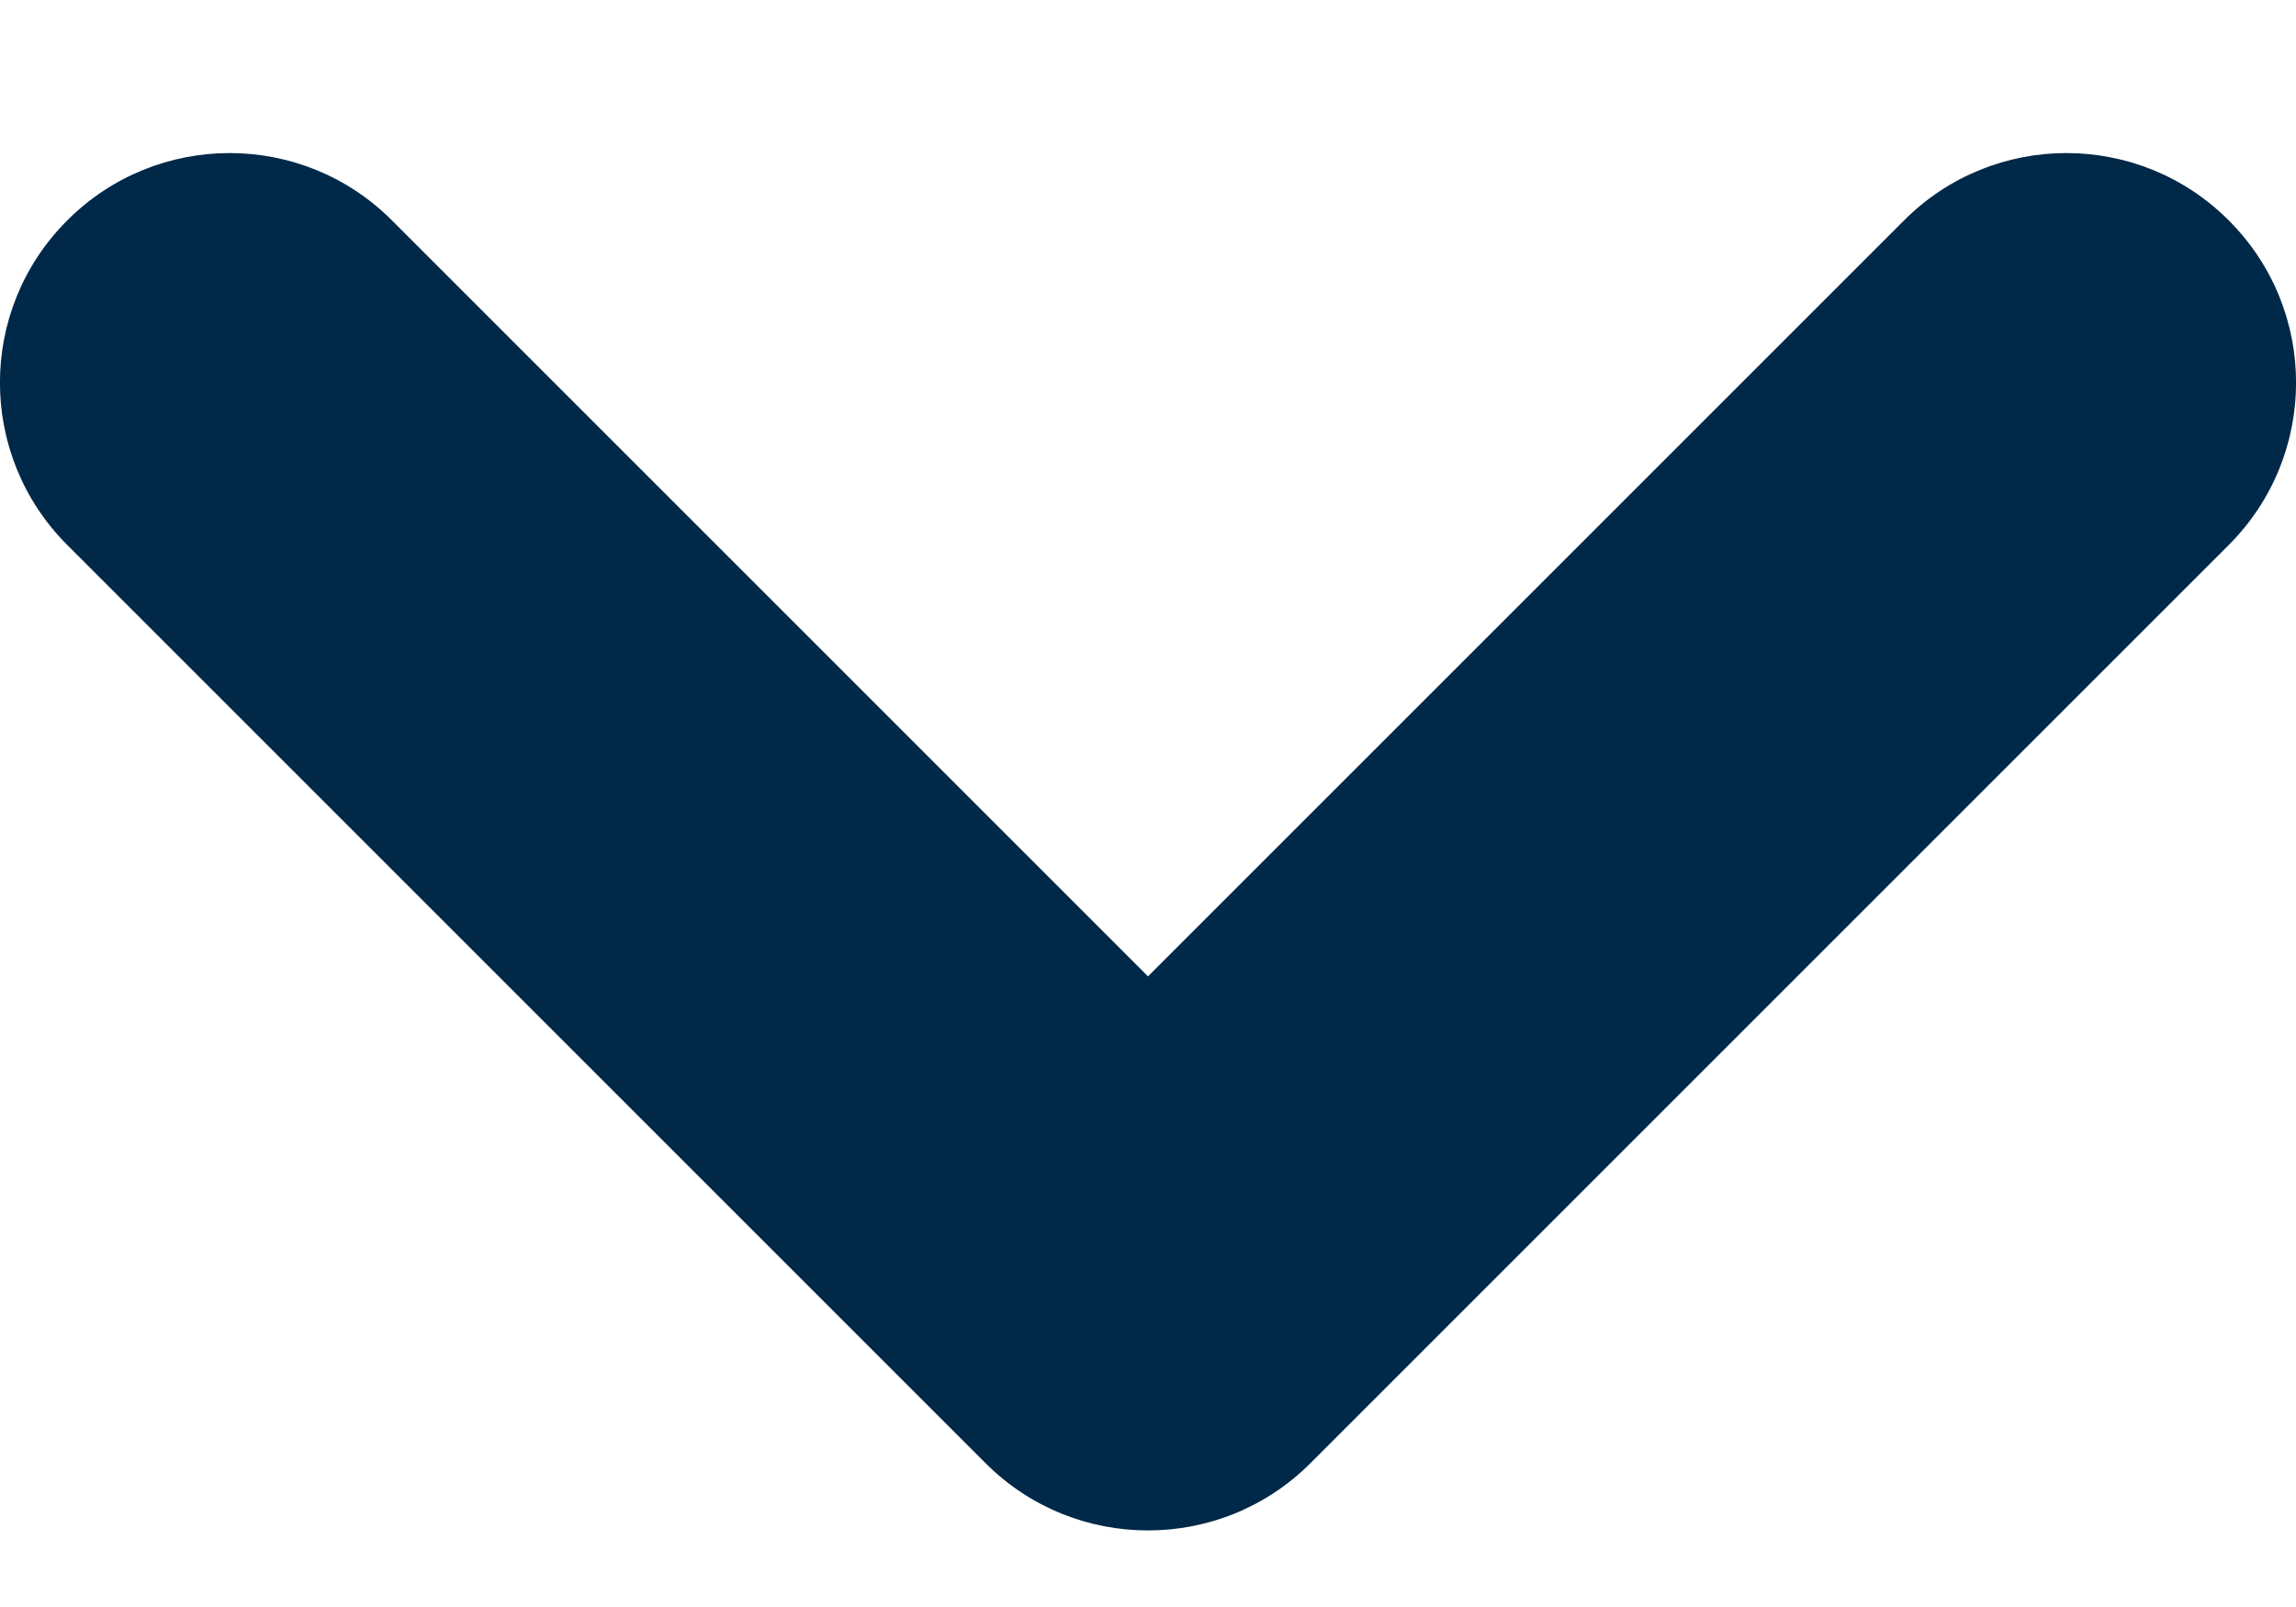
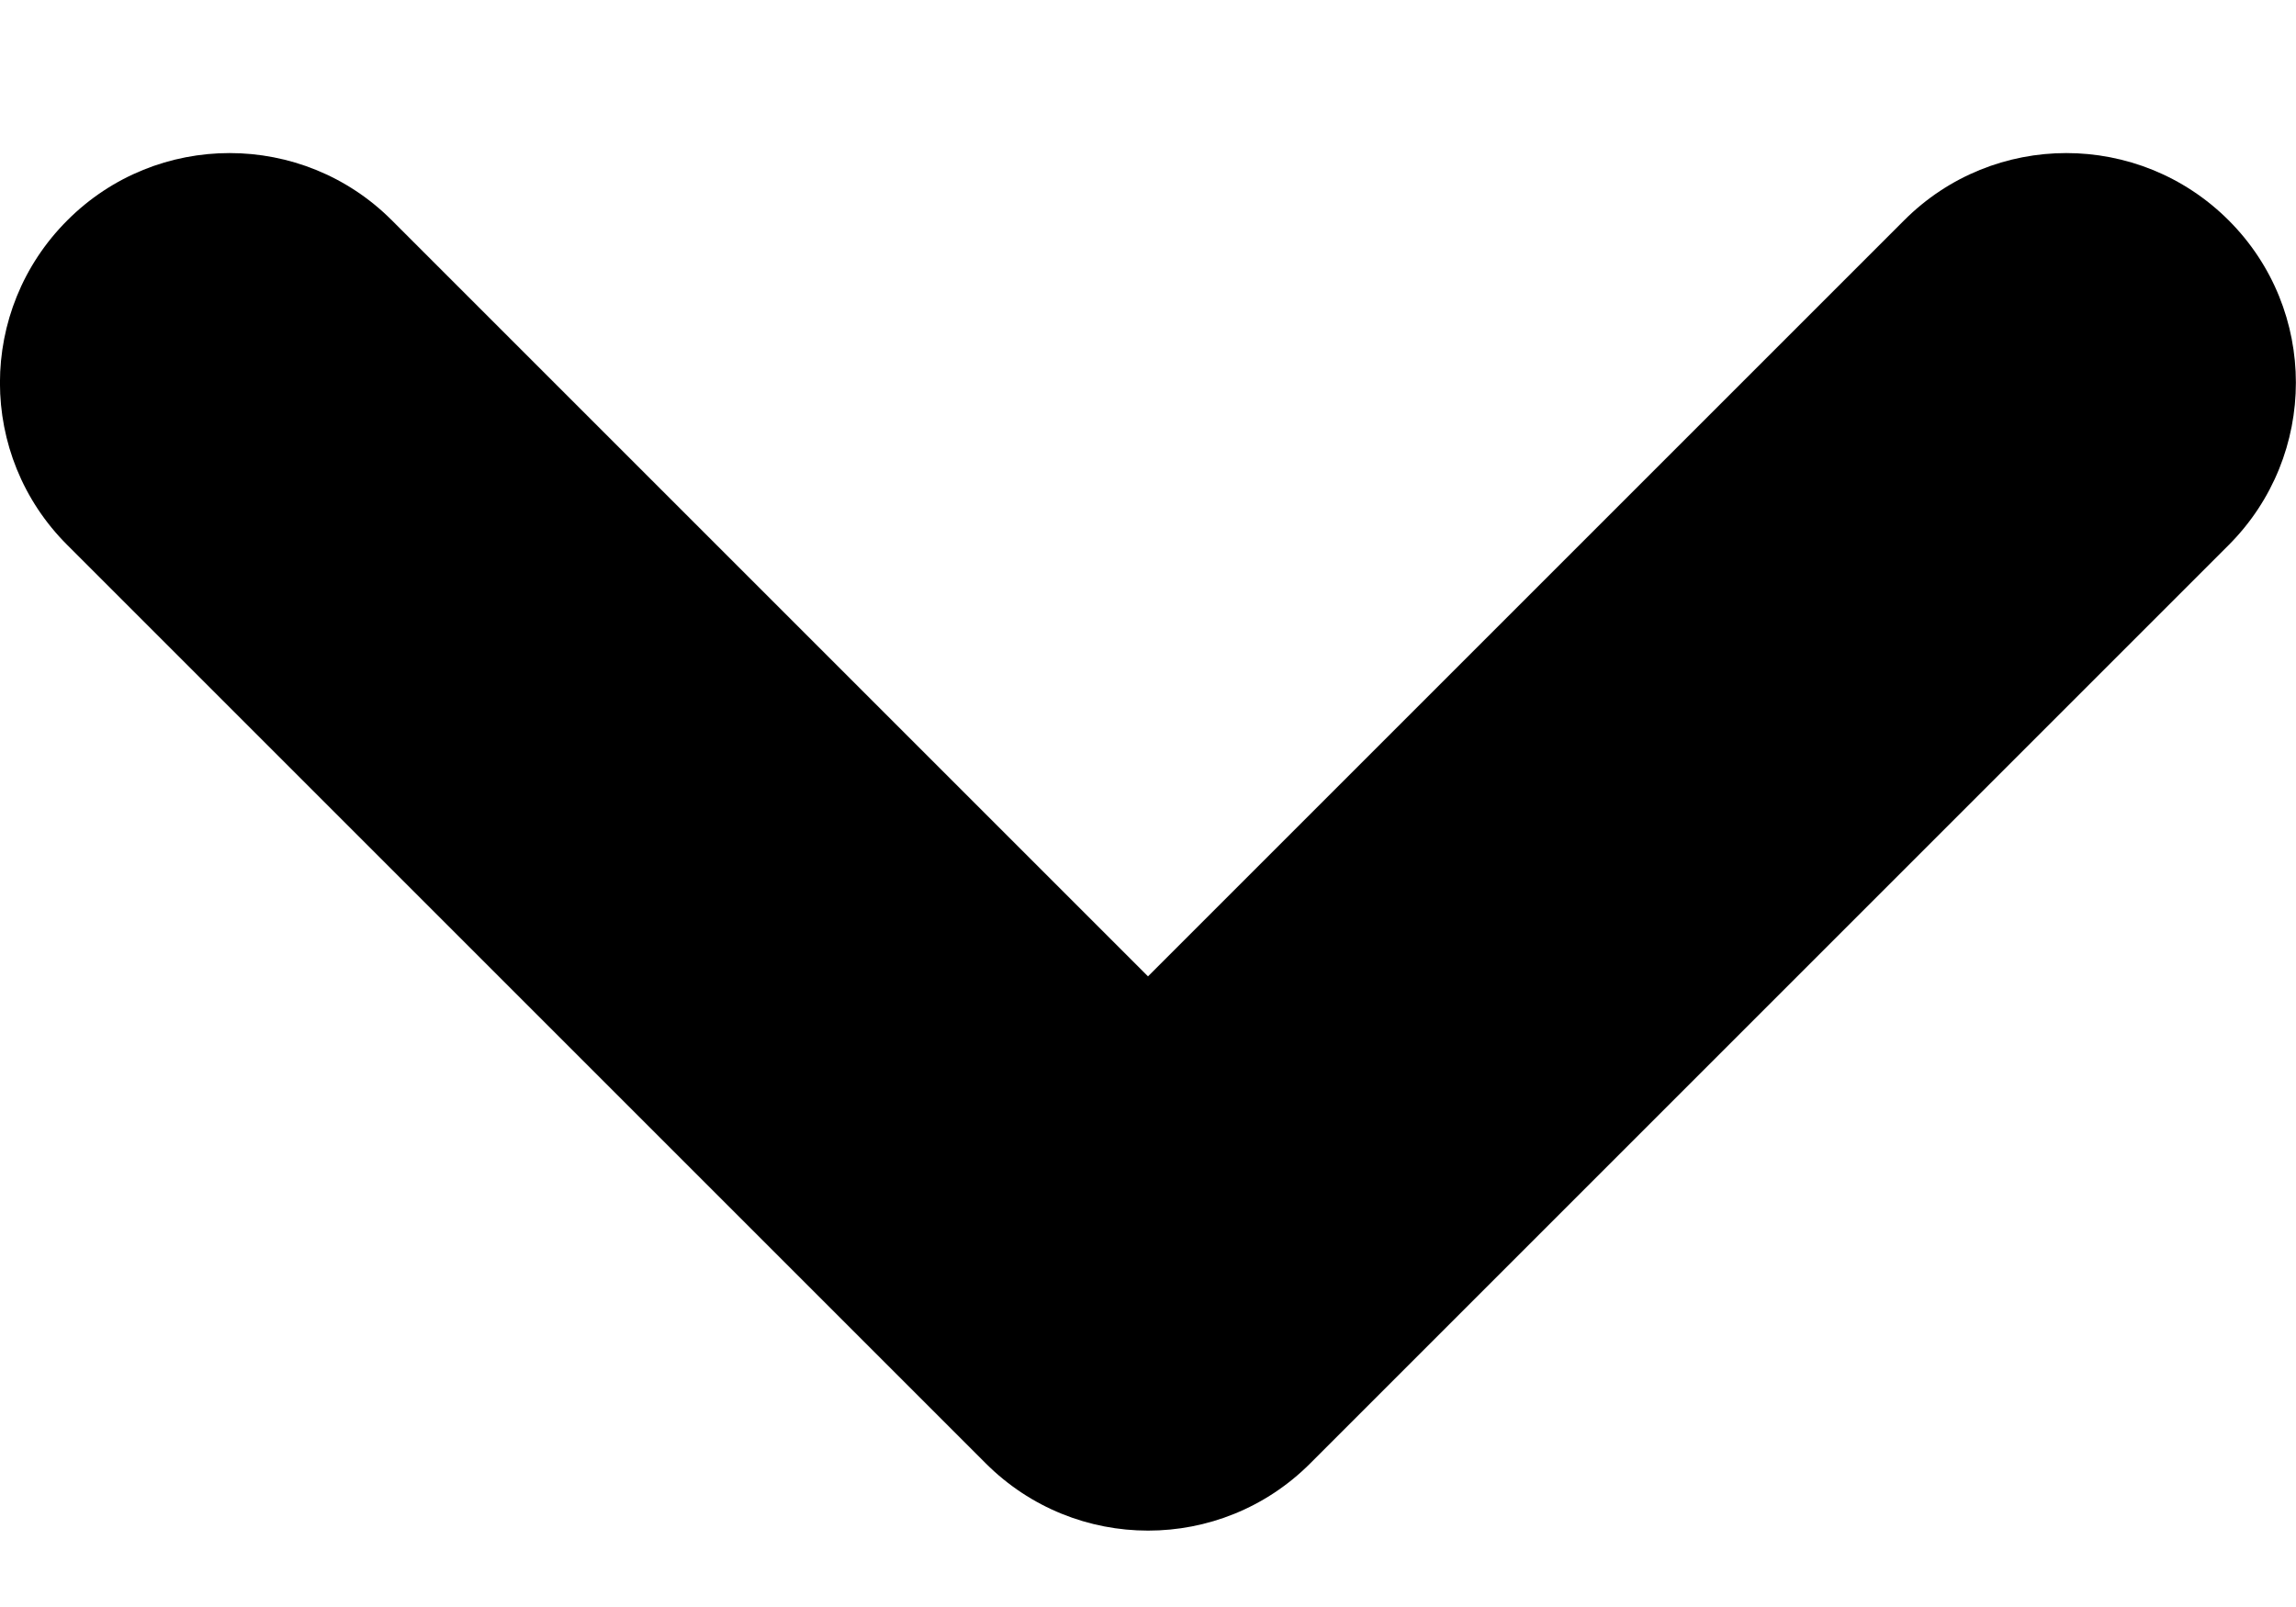
- <svg xmlns="http://www.w3.org/2000/svg" width="10" height="7" viewBox="0 0 10 7" fill="none">
-   <path d="M9.707 2.374C10.098 1.983 10.098 1.35 9.707 0.96C9.317 0.569 8.683 0.569 8.293 0.96L9.707 2.374ZM1.707 0.96C1.317 0.569 0.683 0.569 0.293 0.96C-0.098 1.35 -0.098 1.983 0.293 2.374L1.707 0.96ZM5 5.667L4.293 6.374C4.683 6.764 5.317 6.764 5.707 6.374L5 5.667ZM8.293 0.96L4.293 4.96L5.707 6.374L9.707 2.374L8.293 0.96ZM5.707 4.96L1.707 0.96L0.293 2.374L4.293 6.374L5.707 4.96Z" fill="#002848" />
+ <svg xmlns="http://www.w3.org/2000/svg" fill="none" viewBox="0 0 10 7">
+   <path fill="#000" d="M9.707 2.374c.39-.391.39-1.024 0-1.414-.391-.391-1.024-.391-1.414 0L9.707 2.374Zm-8-1.414C1.317.569.683.569.293.96c-.391.391-.391 1.024 0 1.414L1.707.96ZM5 5.667l-.707.707c.391.391 1.024.391 1.414 0L5 5.667ZM8.293.96l-4 4 1.414 1.414 4-4L8.293.96ZM5.707 4.96l-4-4L.293 2.374l4 4 1.414-1.414Z" />
</svg>
